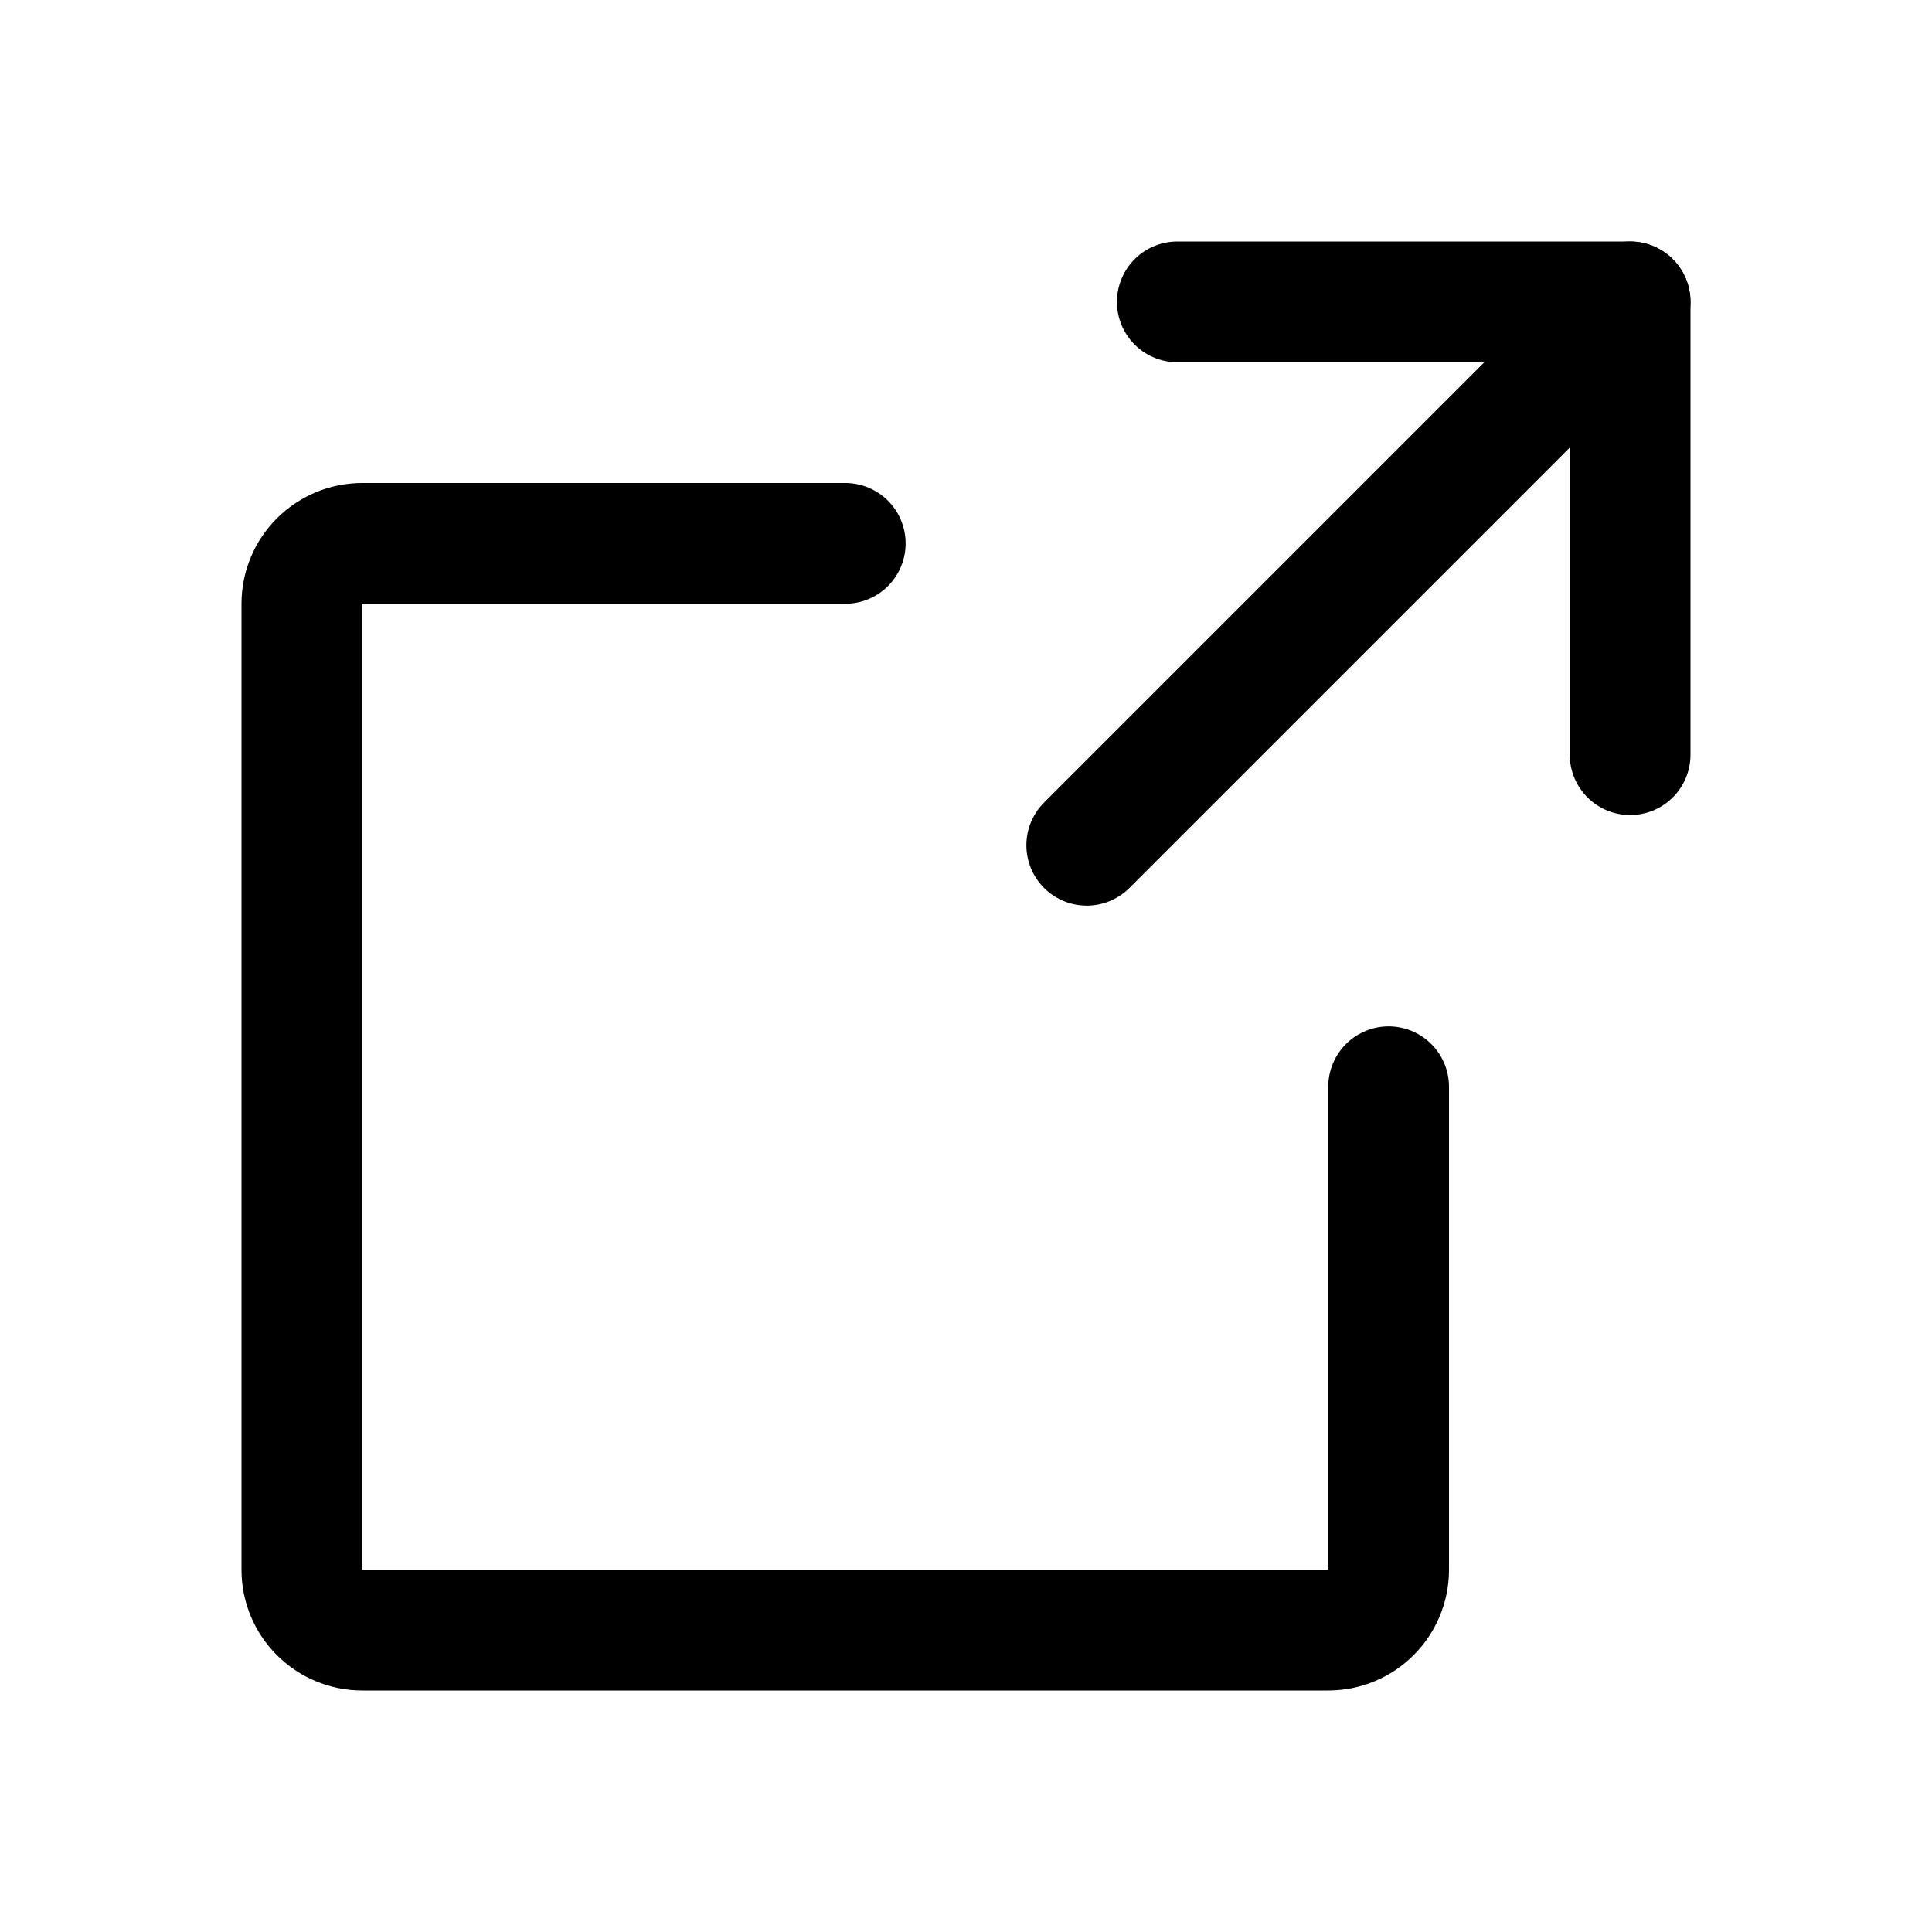
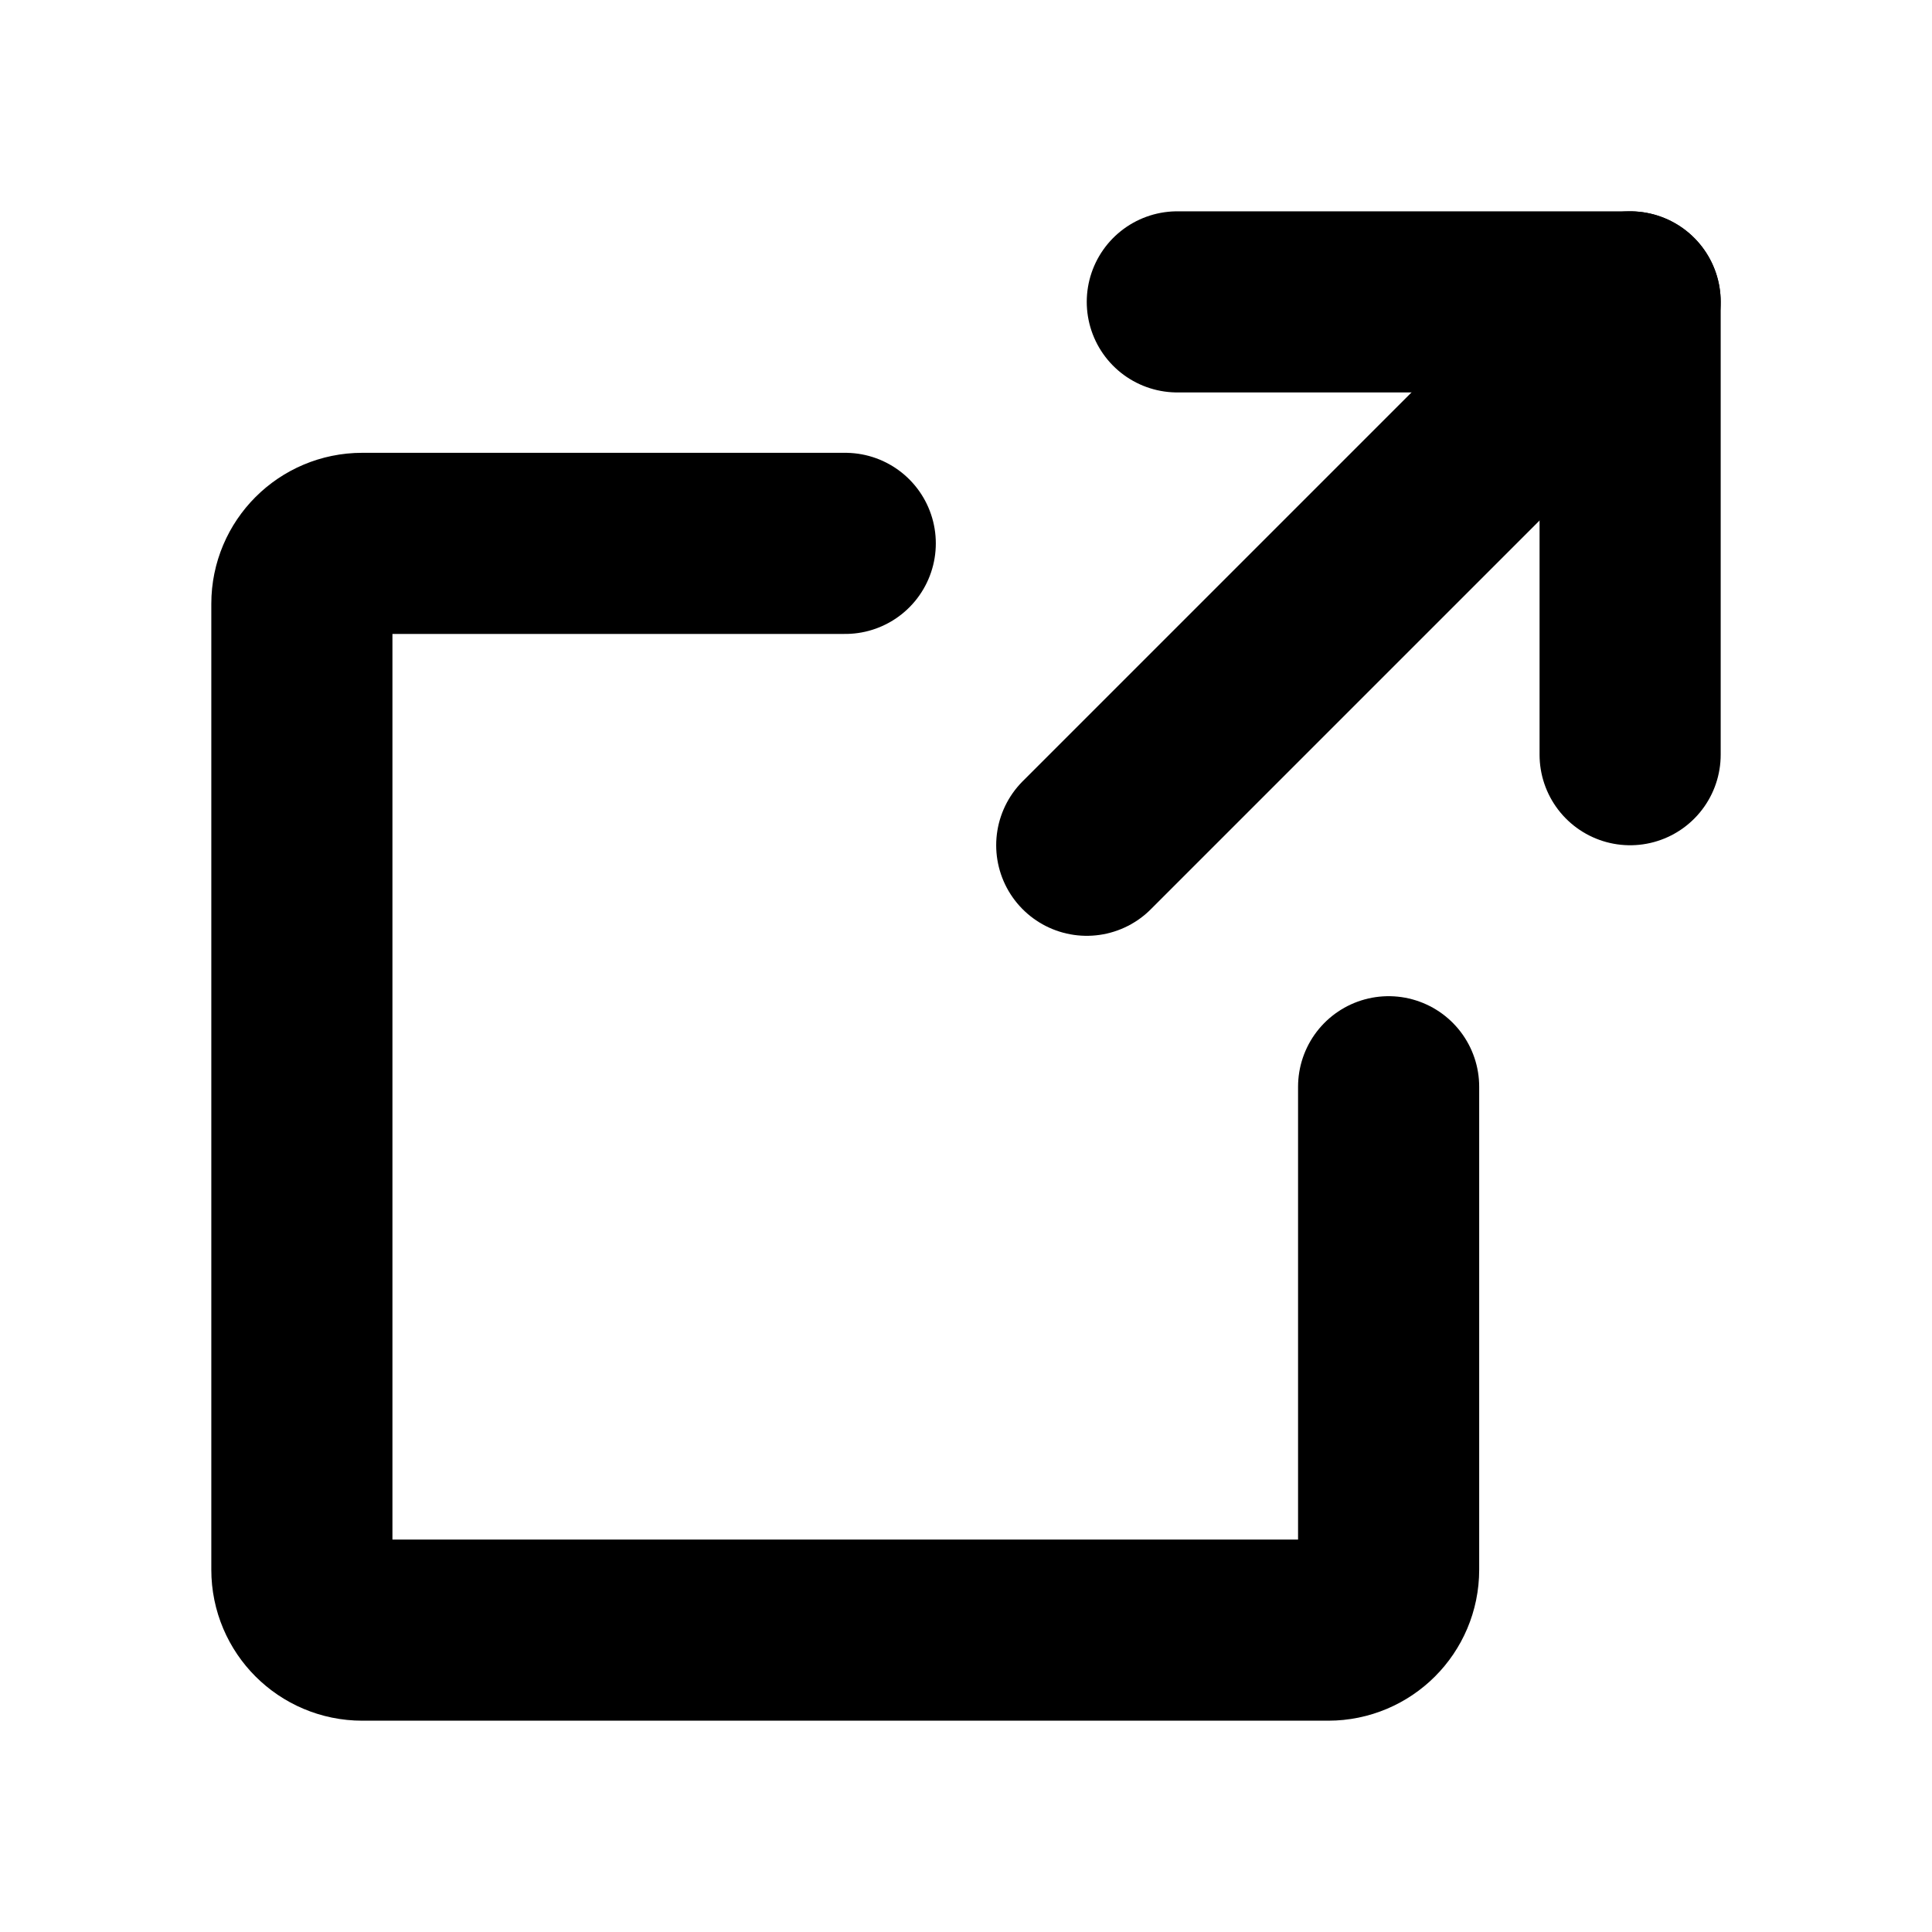
<svg xmlns="http://www.w3.org/2000/svg" viewBox="0 0 256 256">
  <rect width="256" height="256" fill="none" />
-   <polyline points="216 100 216 40 156 40" fill="none" stroke="#000" stroke-linecap="round" stroke-linejoin="round" stroke-width="16" />
-   <line x1="144" y1="112" x2="216" y2="40" fill="none" stroke="#000" stroke-linecap="round" stroke-linejoin="round" stroke-width="16" />
-   <path d="M184,144v64a8,8,0,0,1-8,8H48a8,8,0,0,1-8-8V80a8,8,0,0,1,8-8h64" fill="none" stroke="#000" stroke-linecap="round" stroke-linejoin="round" stroke-width="16" />
+   <polyline points="216 100 216 40 156 40" fill="none" stroke="#000" stroke-linecap="round" stroke-linejoin="round" stroke-width="24" />
+   <line x1="144" y1="112" x2="216" y2="40" fill="none" stroke="#000" stroke-linecap="round" stroke-linejoin="round" stroke-width="24" />
+   <path d="M184,144v64a8,8,0,0,1-8,8H48a8,8,0,0,1-8-8V80a8,8,0,0,1,8-8h64" fill="none" stroke="#000" stroke-linecap="round" stroke-linejoin="round" stroke-width="24" />
</svg>
